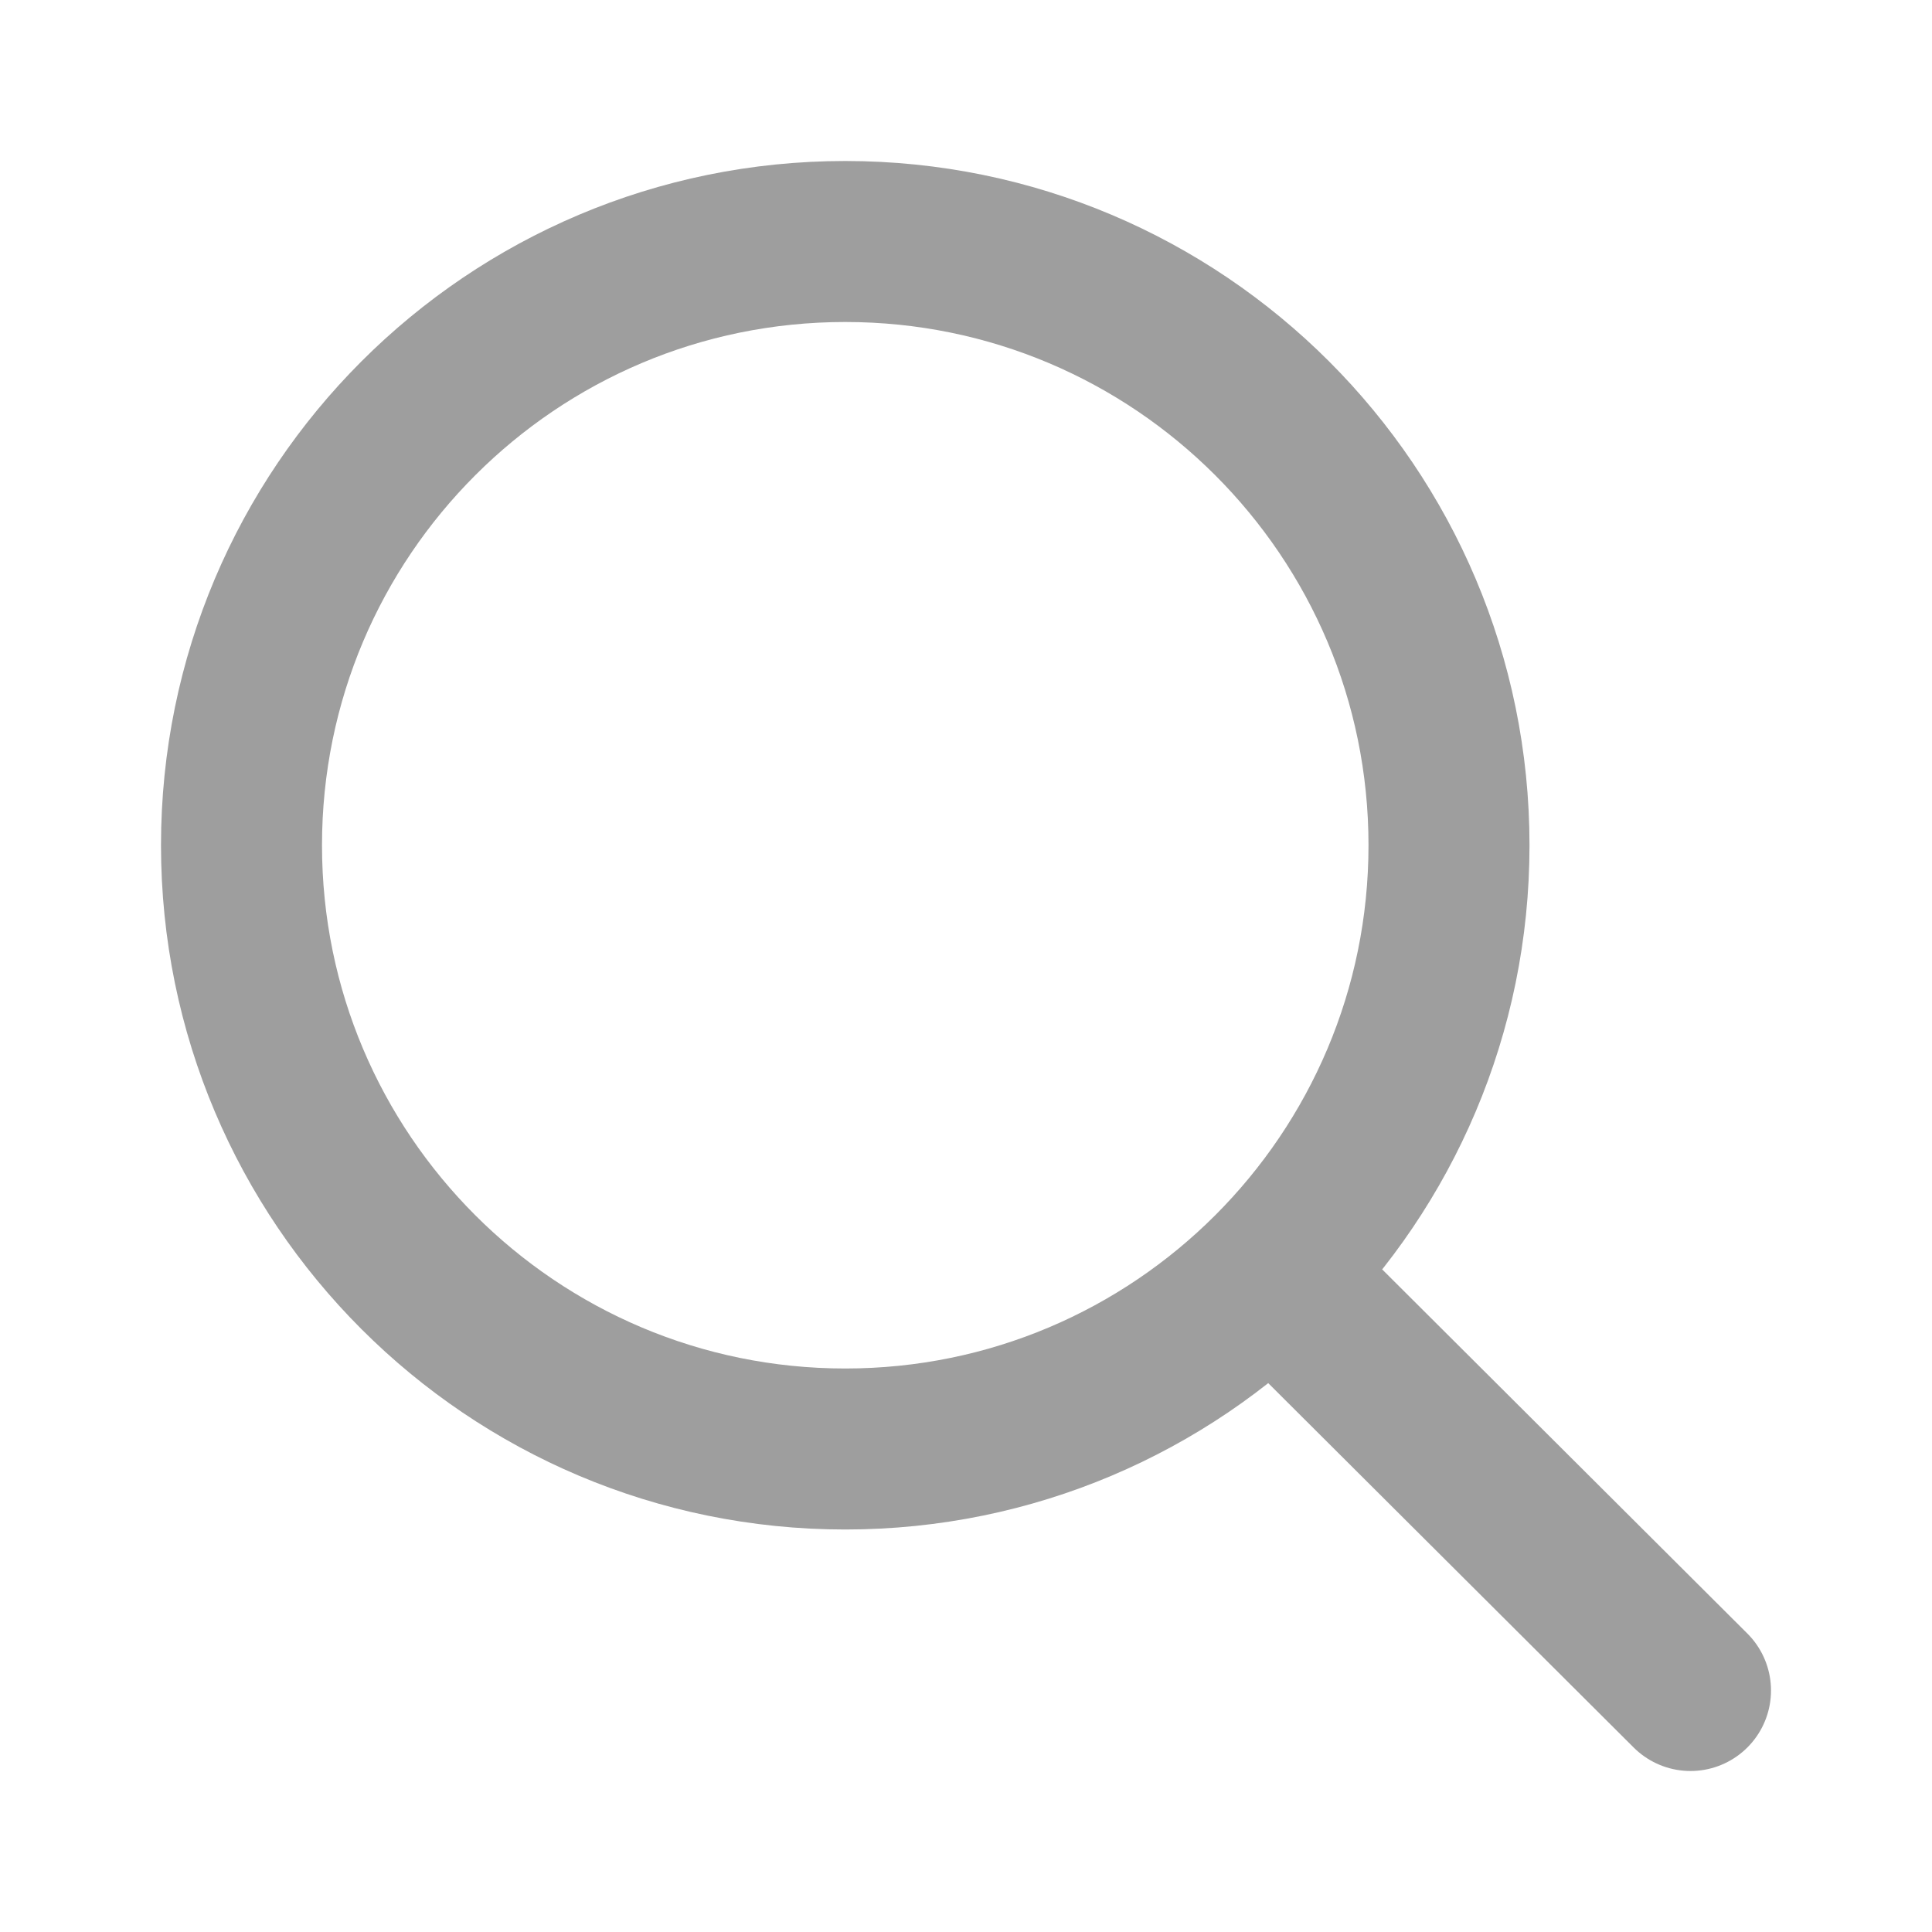
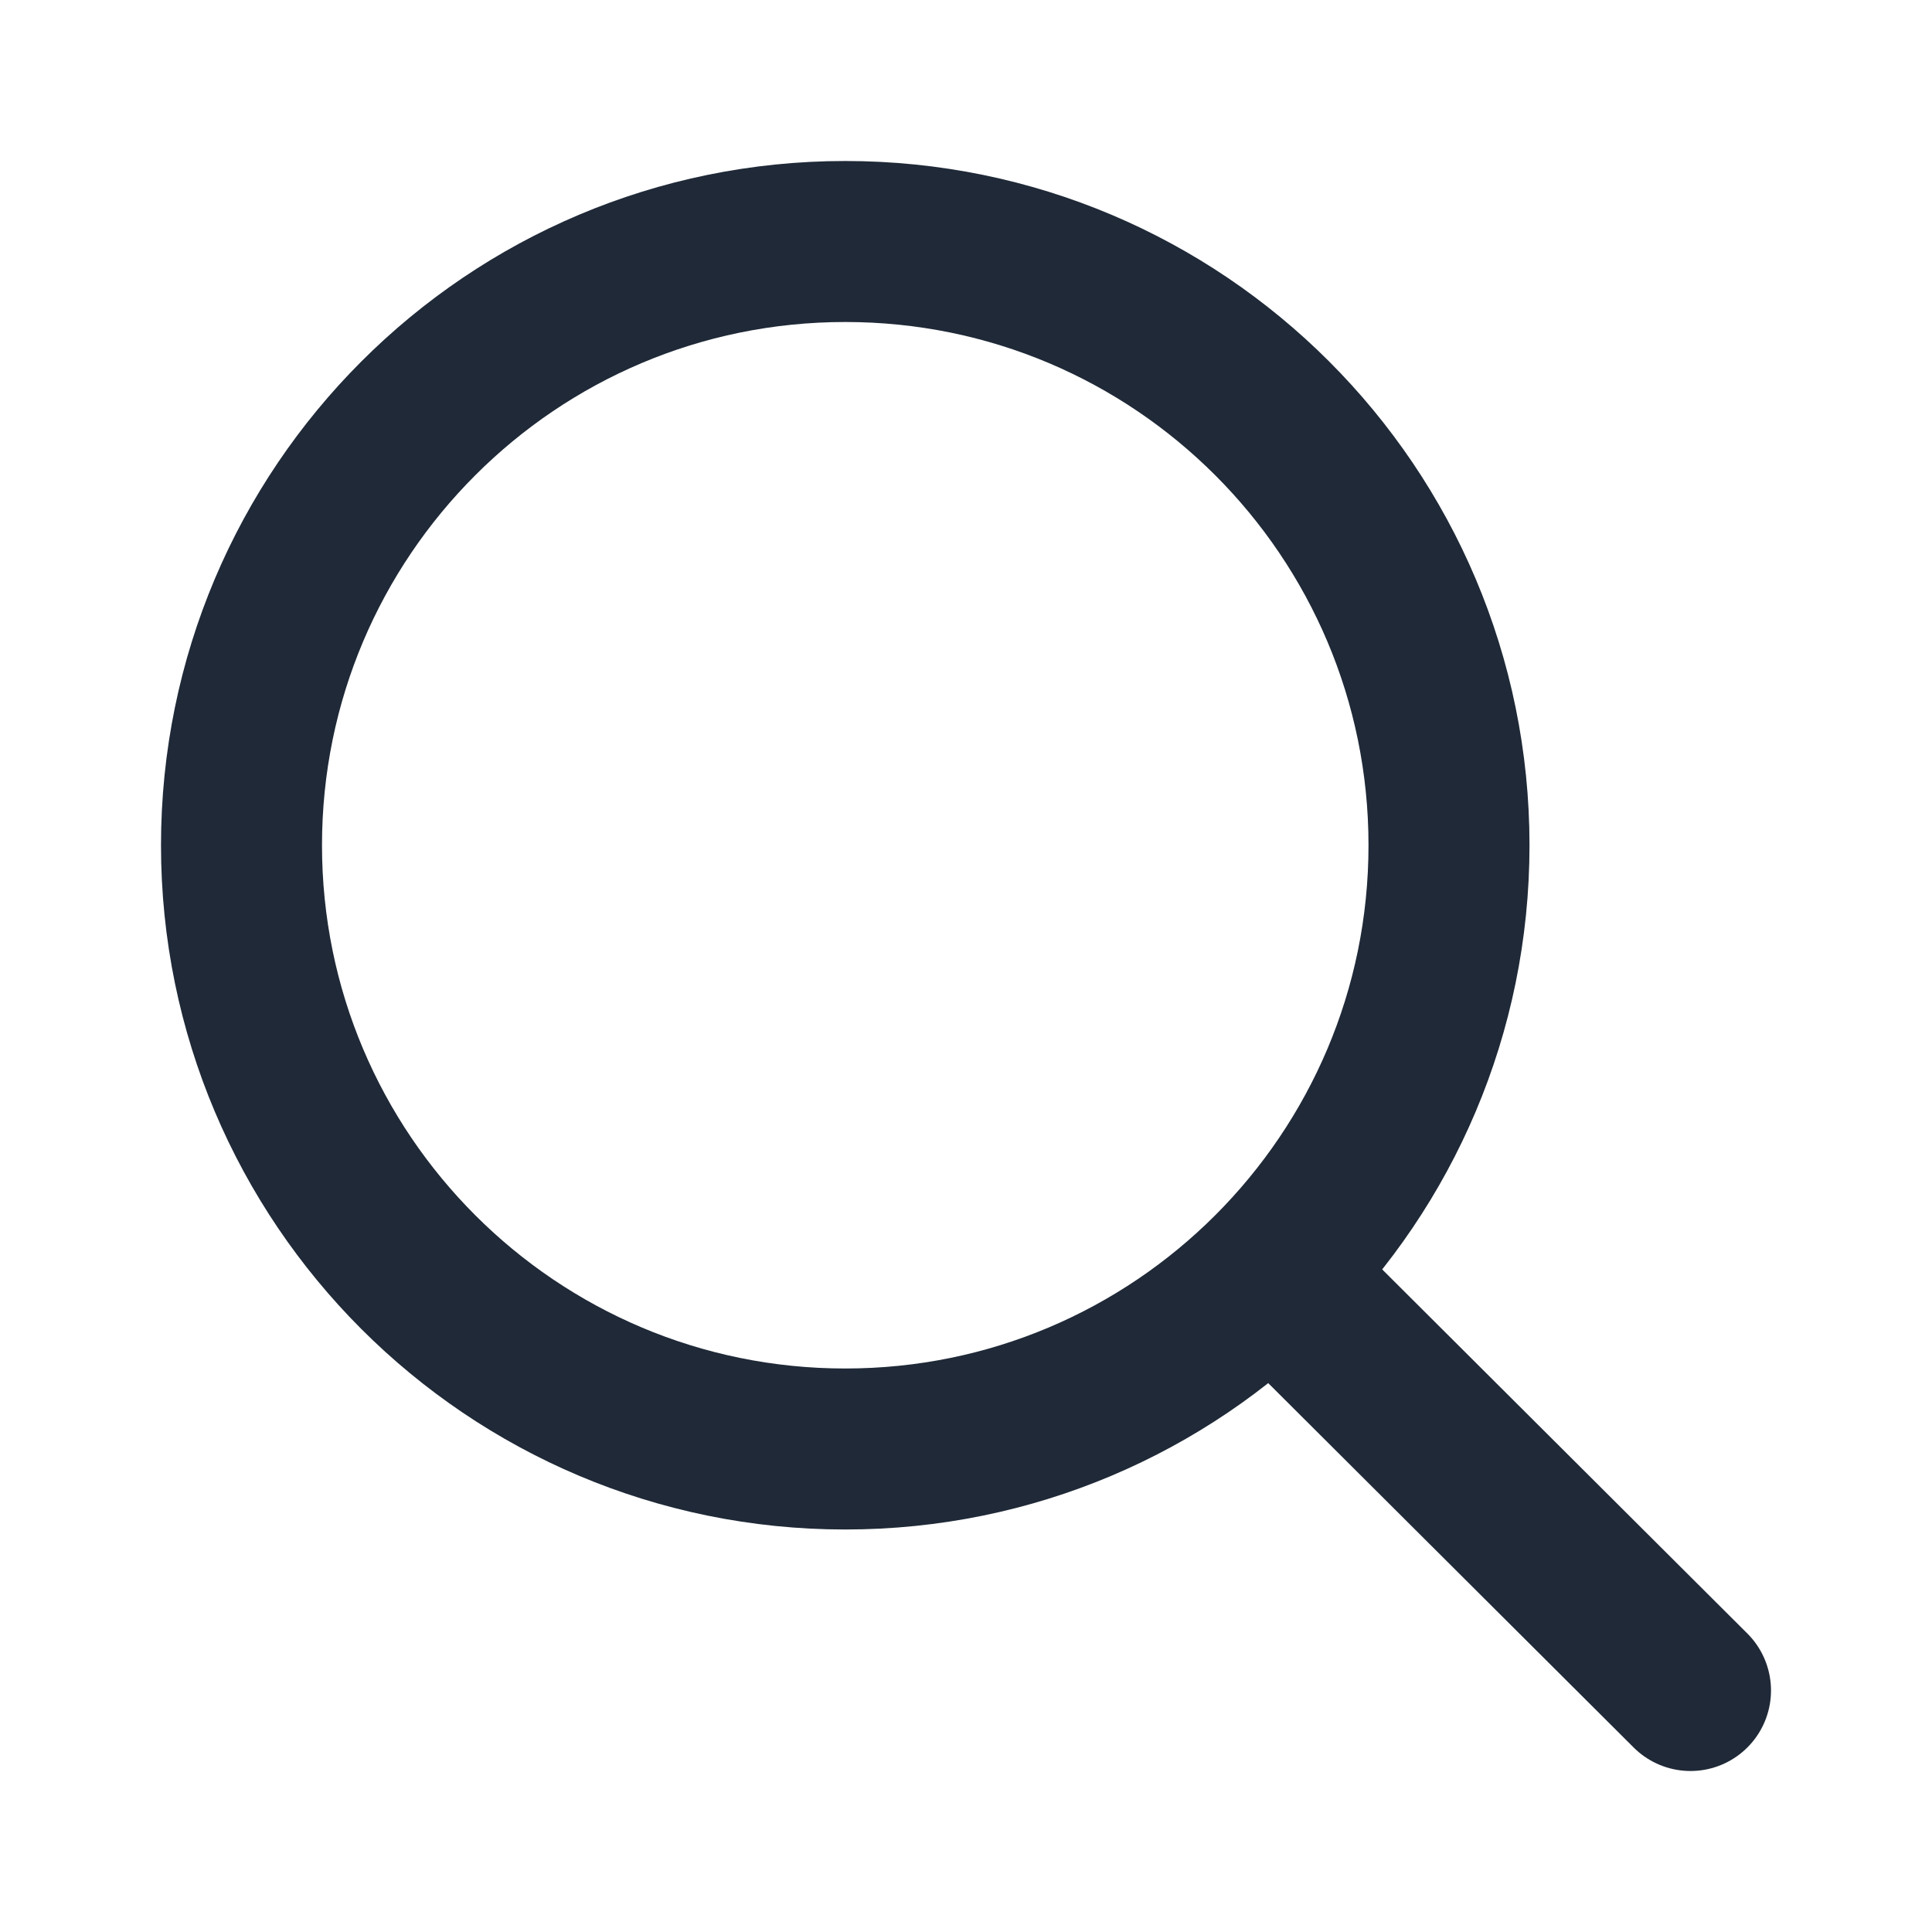
<svg xmlns="http://www.w3.org/2000/svg" width="800px" height="800px" viewBox="0 0 24 24" fill="none">
  <g id="SVGRepo_bgCarrier" stroke-width="0" />
  <g id="SVGRepo_tracerCarrier" stroke-linecap="round" stroke-linejoin="round" />
  <g id="SVGRepo_iconCarrier">
-     <path d="M15.796 15.811L21 21M18 10.5C18 14.642 14.642 18 10.5 18C6.358 18 3 14.642 3 10.5C3 6.358 6.358 3 10.5 3C14.642 3 18 6.358 18 10.5Z" stroke="#9e9e9e" stroke-width="2" stroke-linecap="round" stroke-linejoin="round" />
+     <path d="M15.796 15.811L21 21M18 10.5C18 14.642 14.642 18 10.5 18C6.358 18 3 14.642 3 10.5C3 6.358 6.358 3 10.5 3C14.642 3 18 6.358 18 10.5Z" stroke="#1f2937" stroke-width="2" stroke-linecap="round" stroke-linejoin="round" />
  </g>
</svg>
